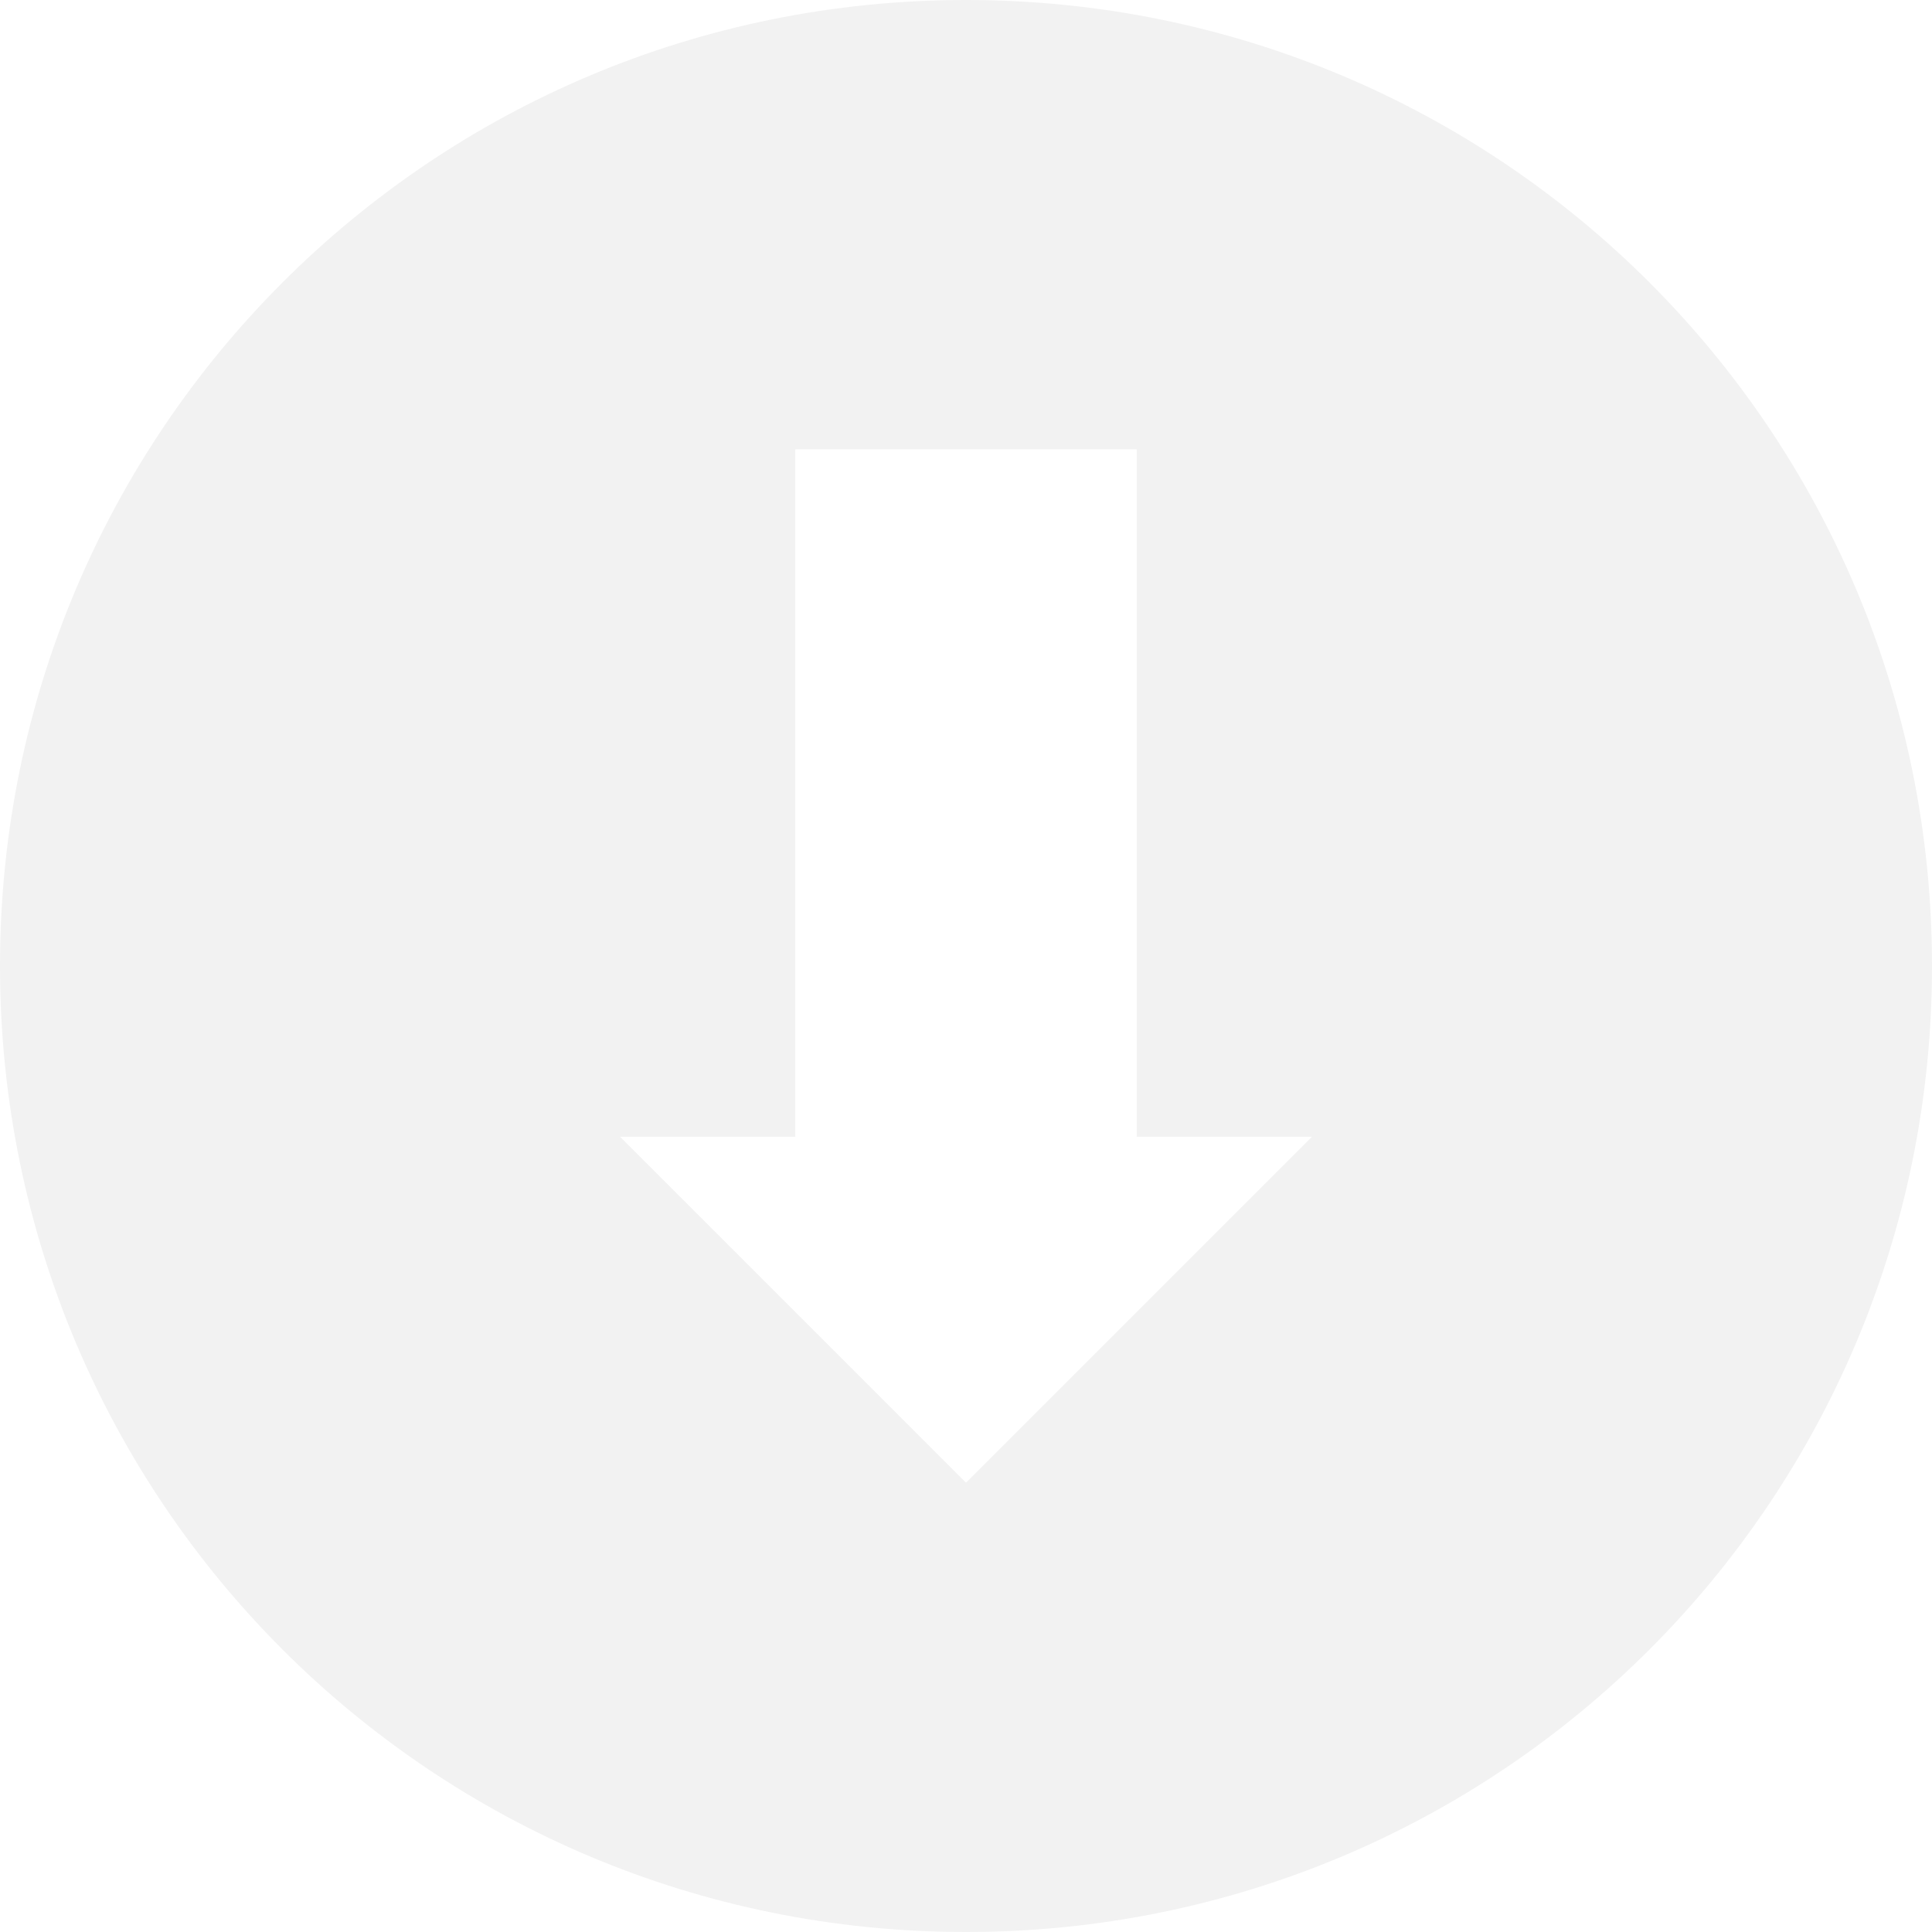
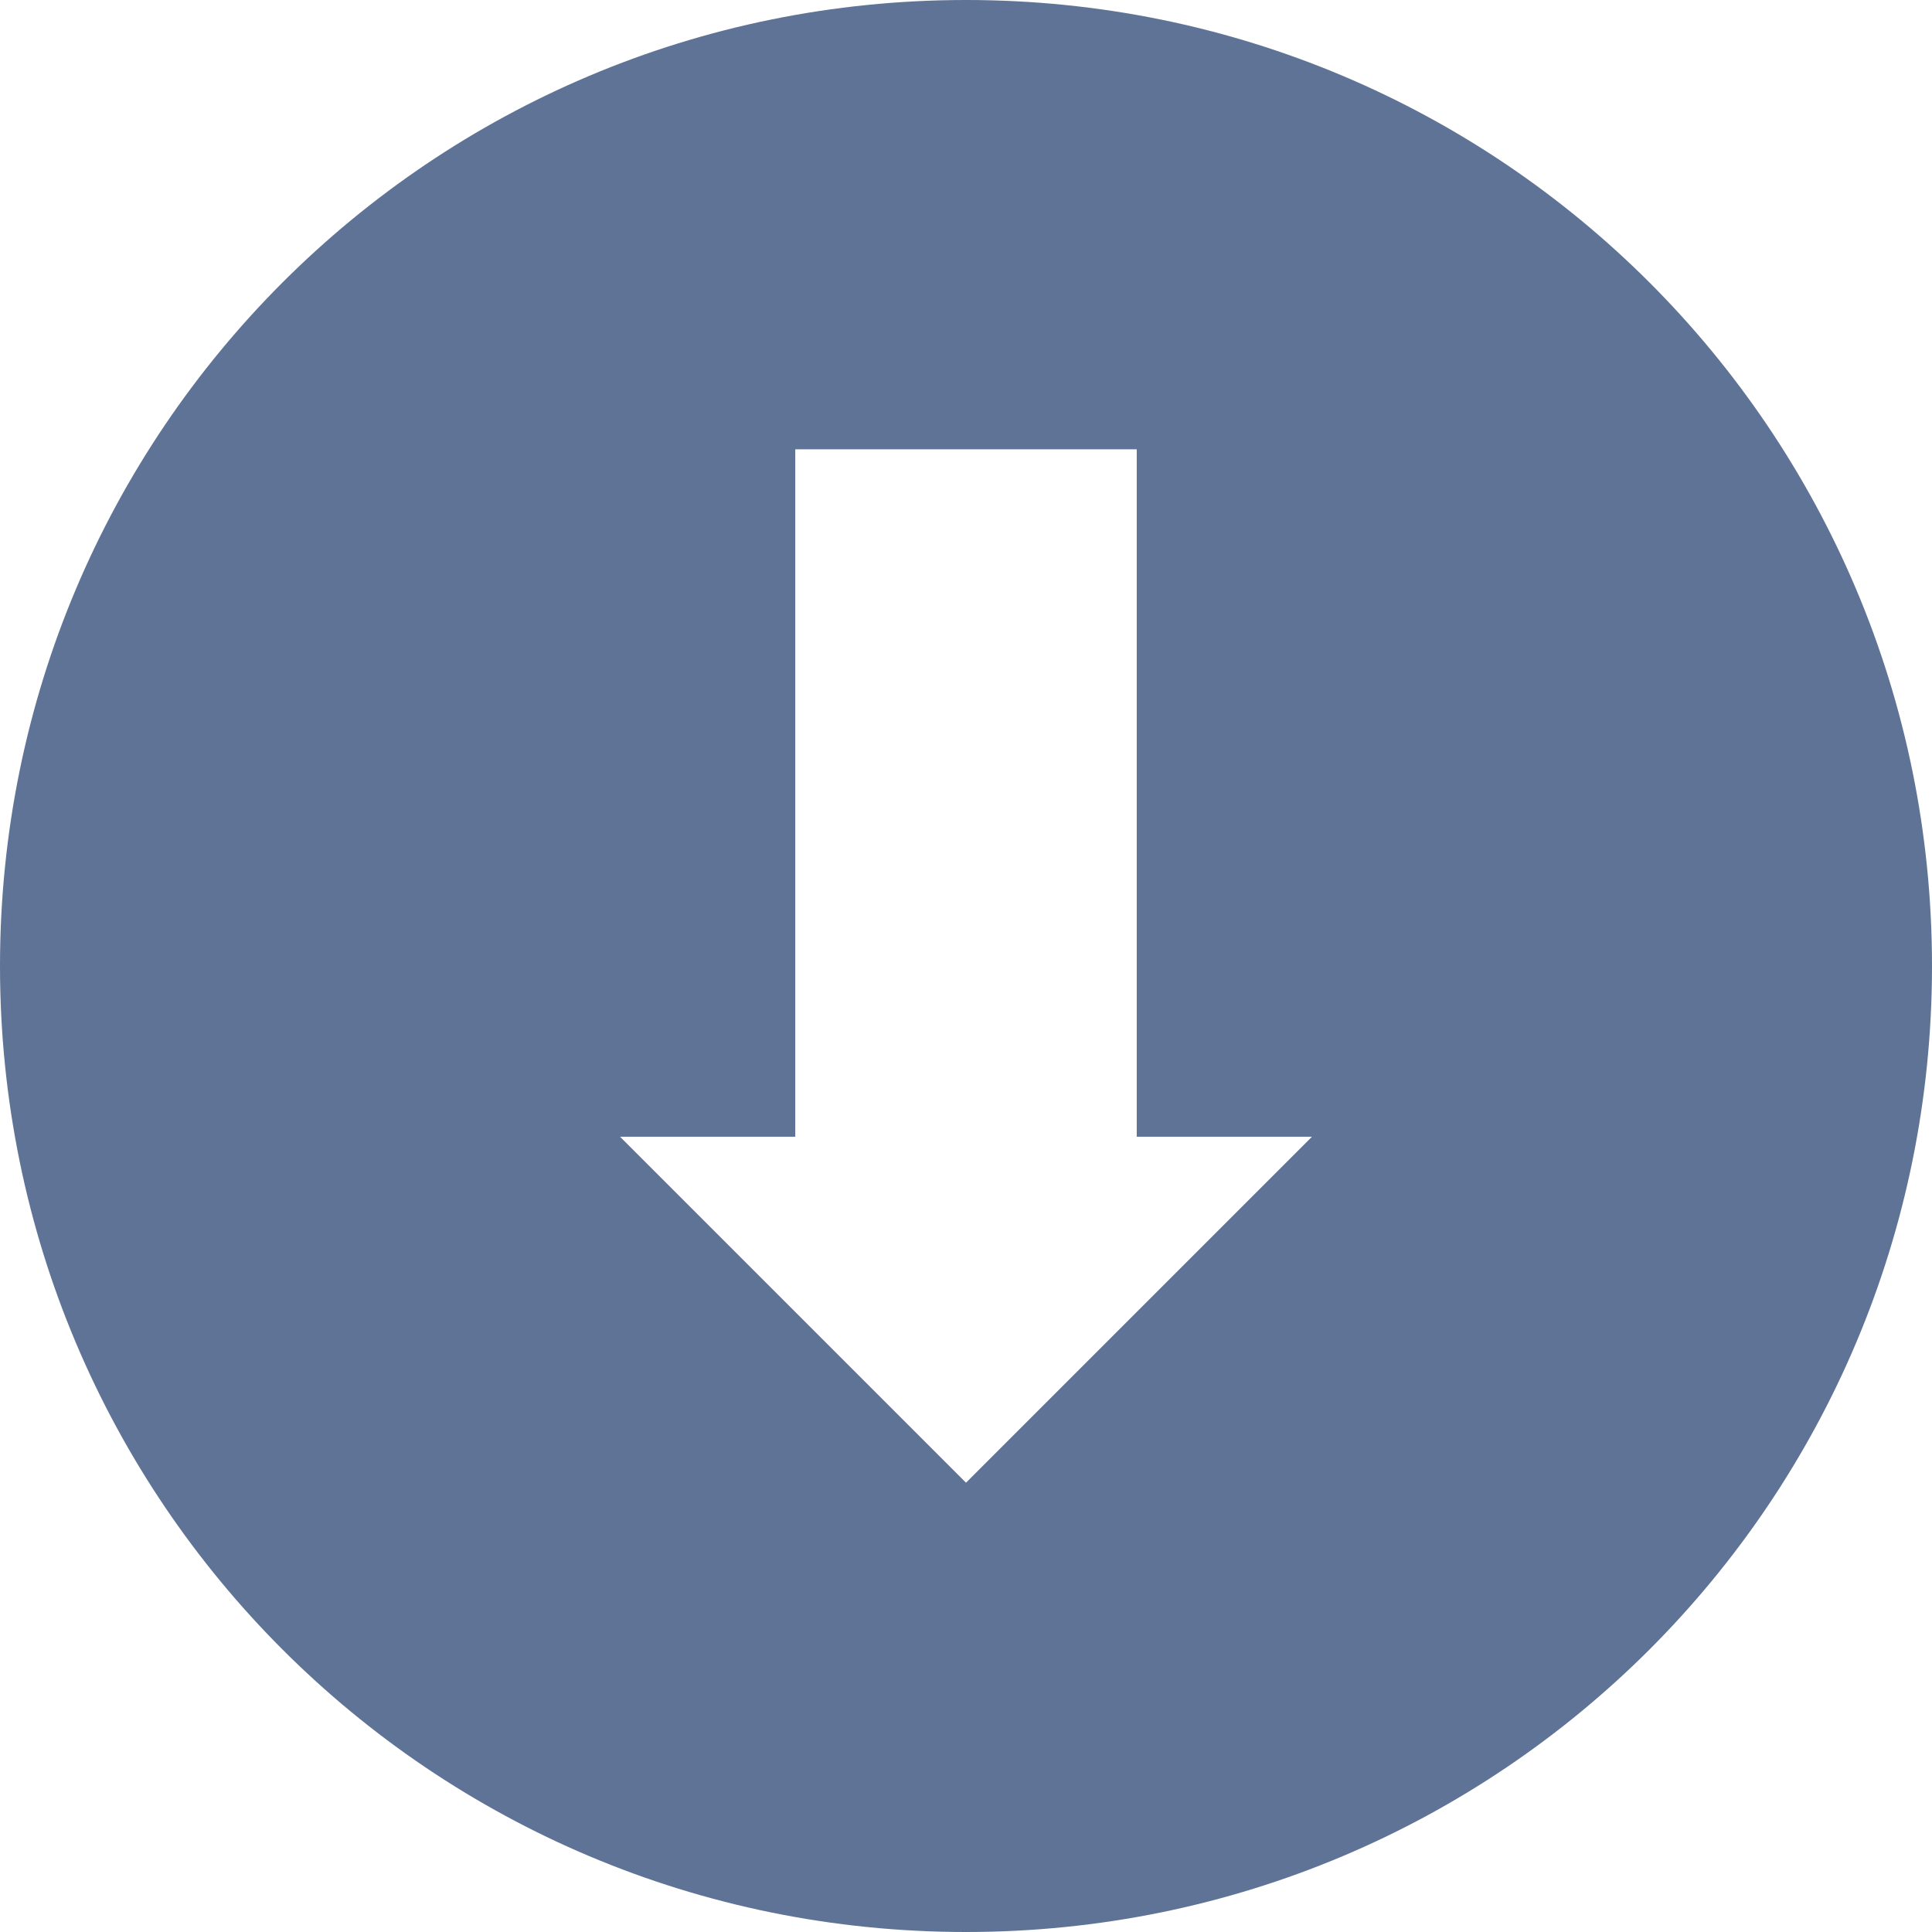
- <svg xmlns="http://www.w3.org/2000/svg" version="1.1" id="图层_1" x="0px" y="0px" viewBox="0 0 43 43" style="enable-background:new 0 0 43 43;" xml:space="preserve">
-   <style type="text/css">
- 	.st0{fill:#F2F2F2;}
- </style>
-   <path class="st0" d="M25.3,25.3h3.9L21.5,33l-7.7-7.7h3.9V10h7.6L25.3,25.3z M21.5,0C9.6,0,0,9.6,0,21.5S9.6,43,21.5,43  S43,33.4,43,21.5S33.4,0,21.5,0z" />
+ <svg xmlns="http://www.w3.org/2000/svg" id="图层_1" viewBox="0 0 43 43">
+   <style>.st0{fill:#5e7395;}</style>
+   <path class="st0" d="M25.3 25.3h3.9L21.5 33l-7.7-7.7h3.9V10h7.6v15.3zM21.5 0C9.6 0 0 9.6 0 21.5S9.6 43 21.5 43 43 33.4 43 21.5 33.4 0 21.5 0z" />
</svg>
